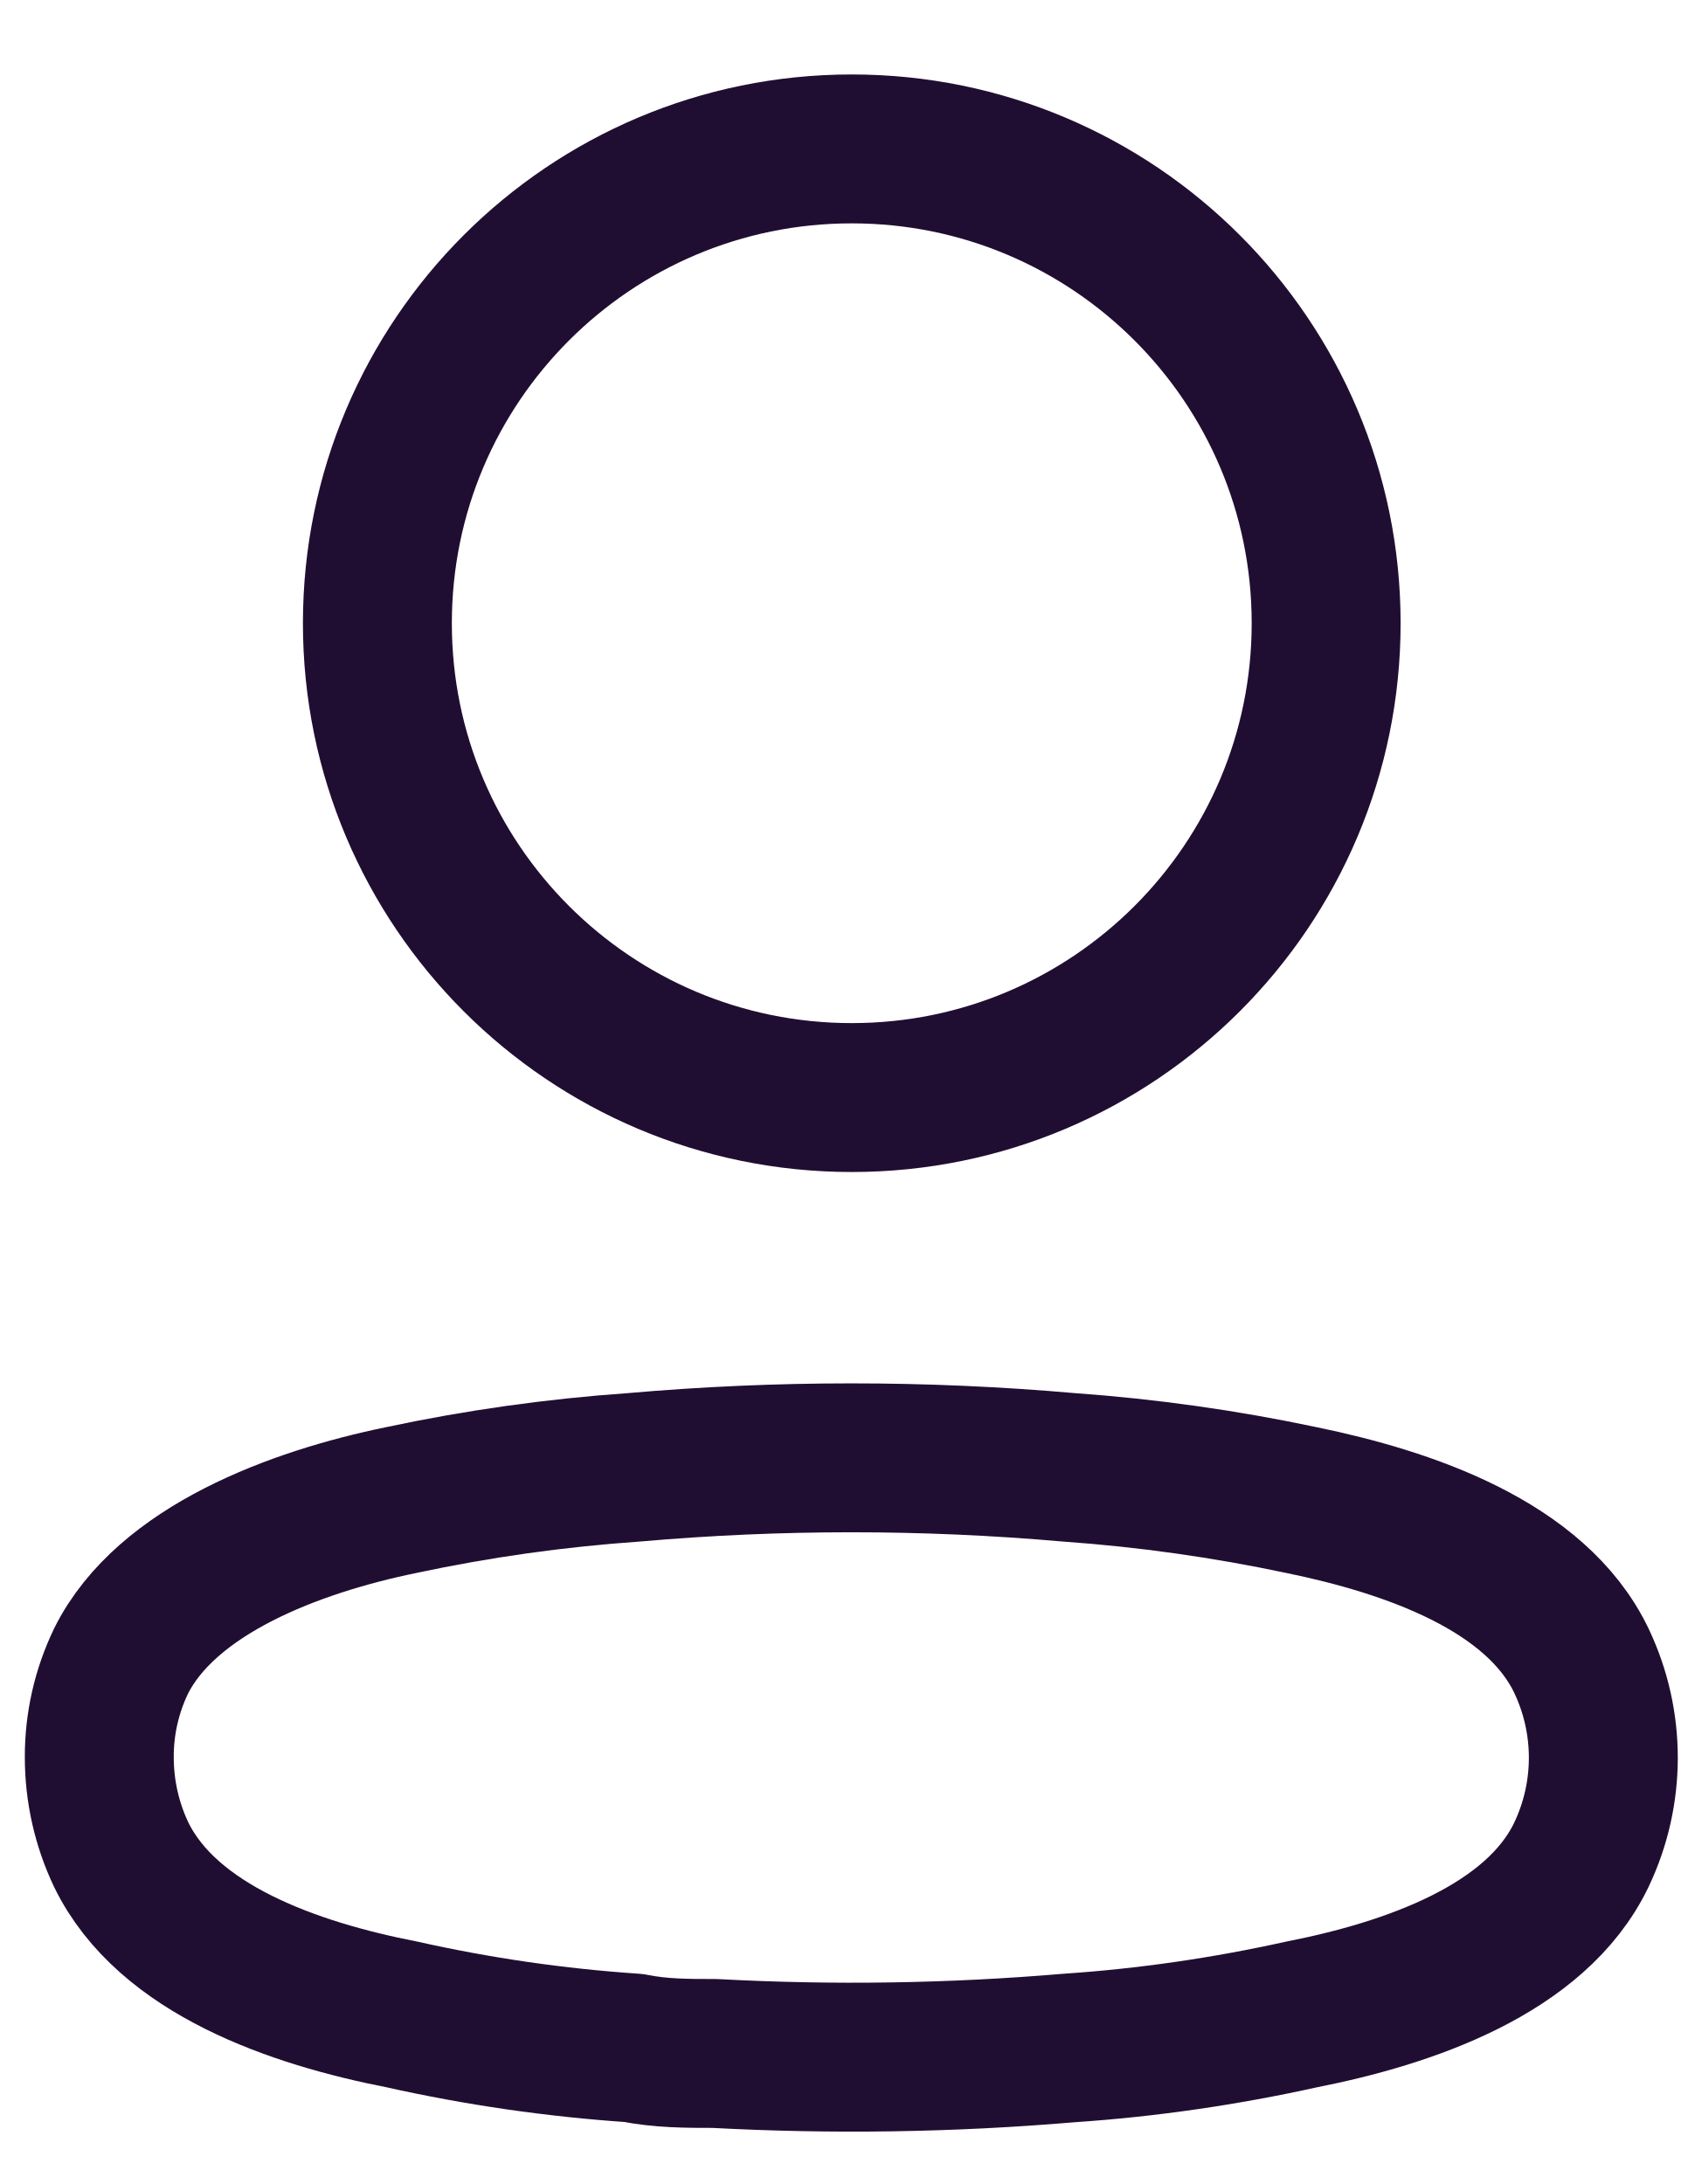
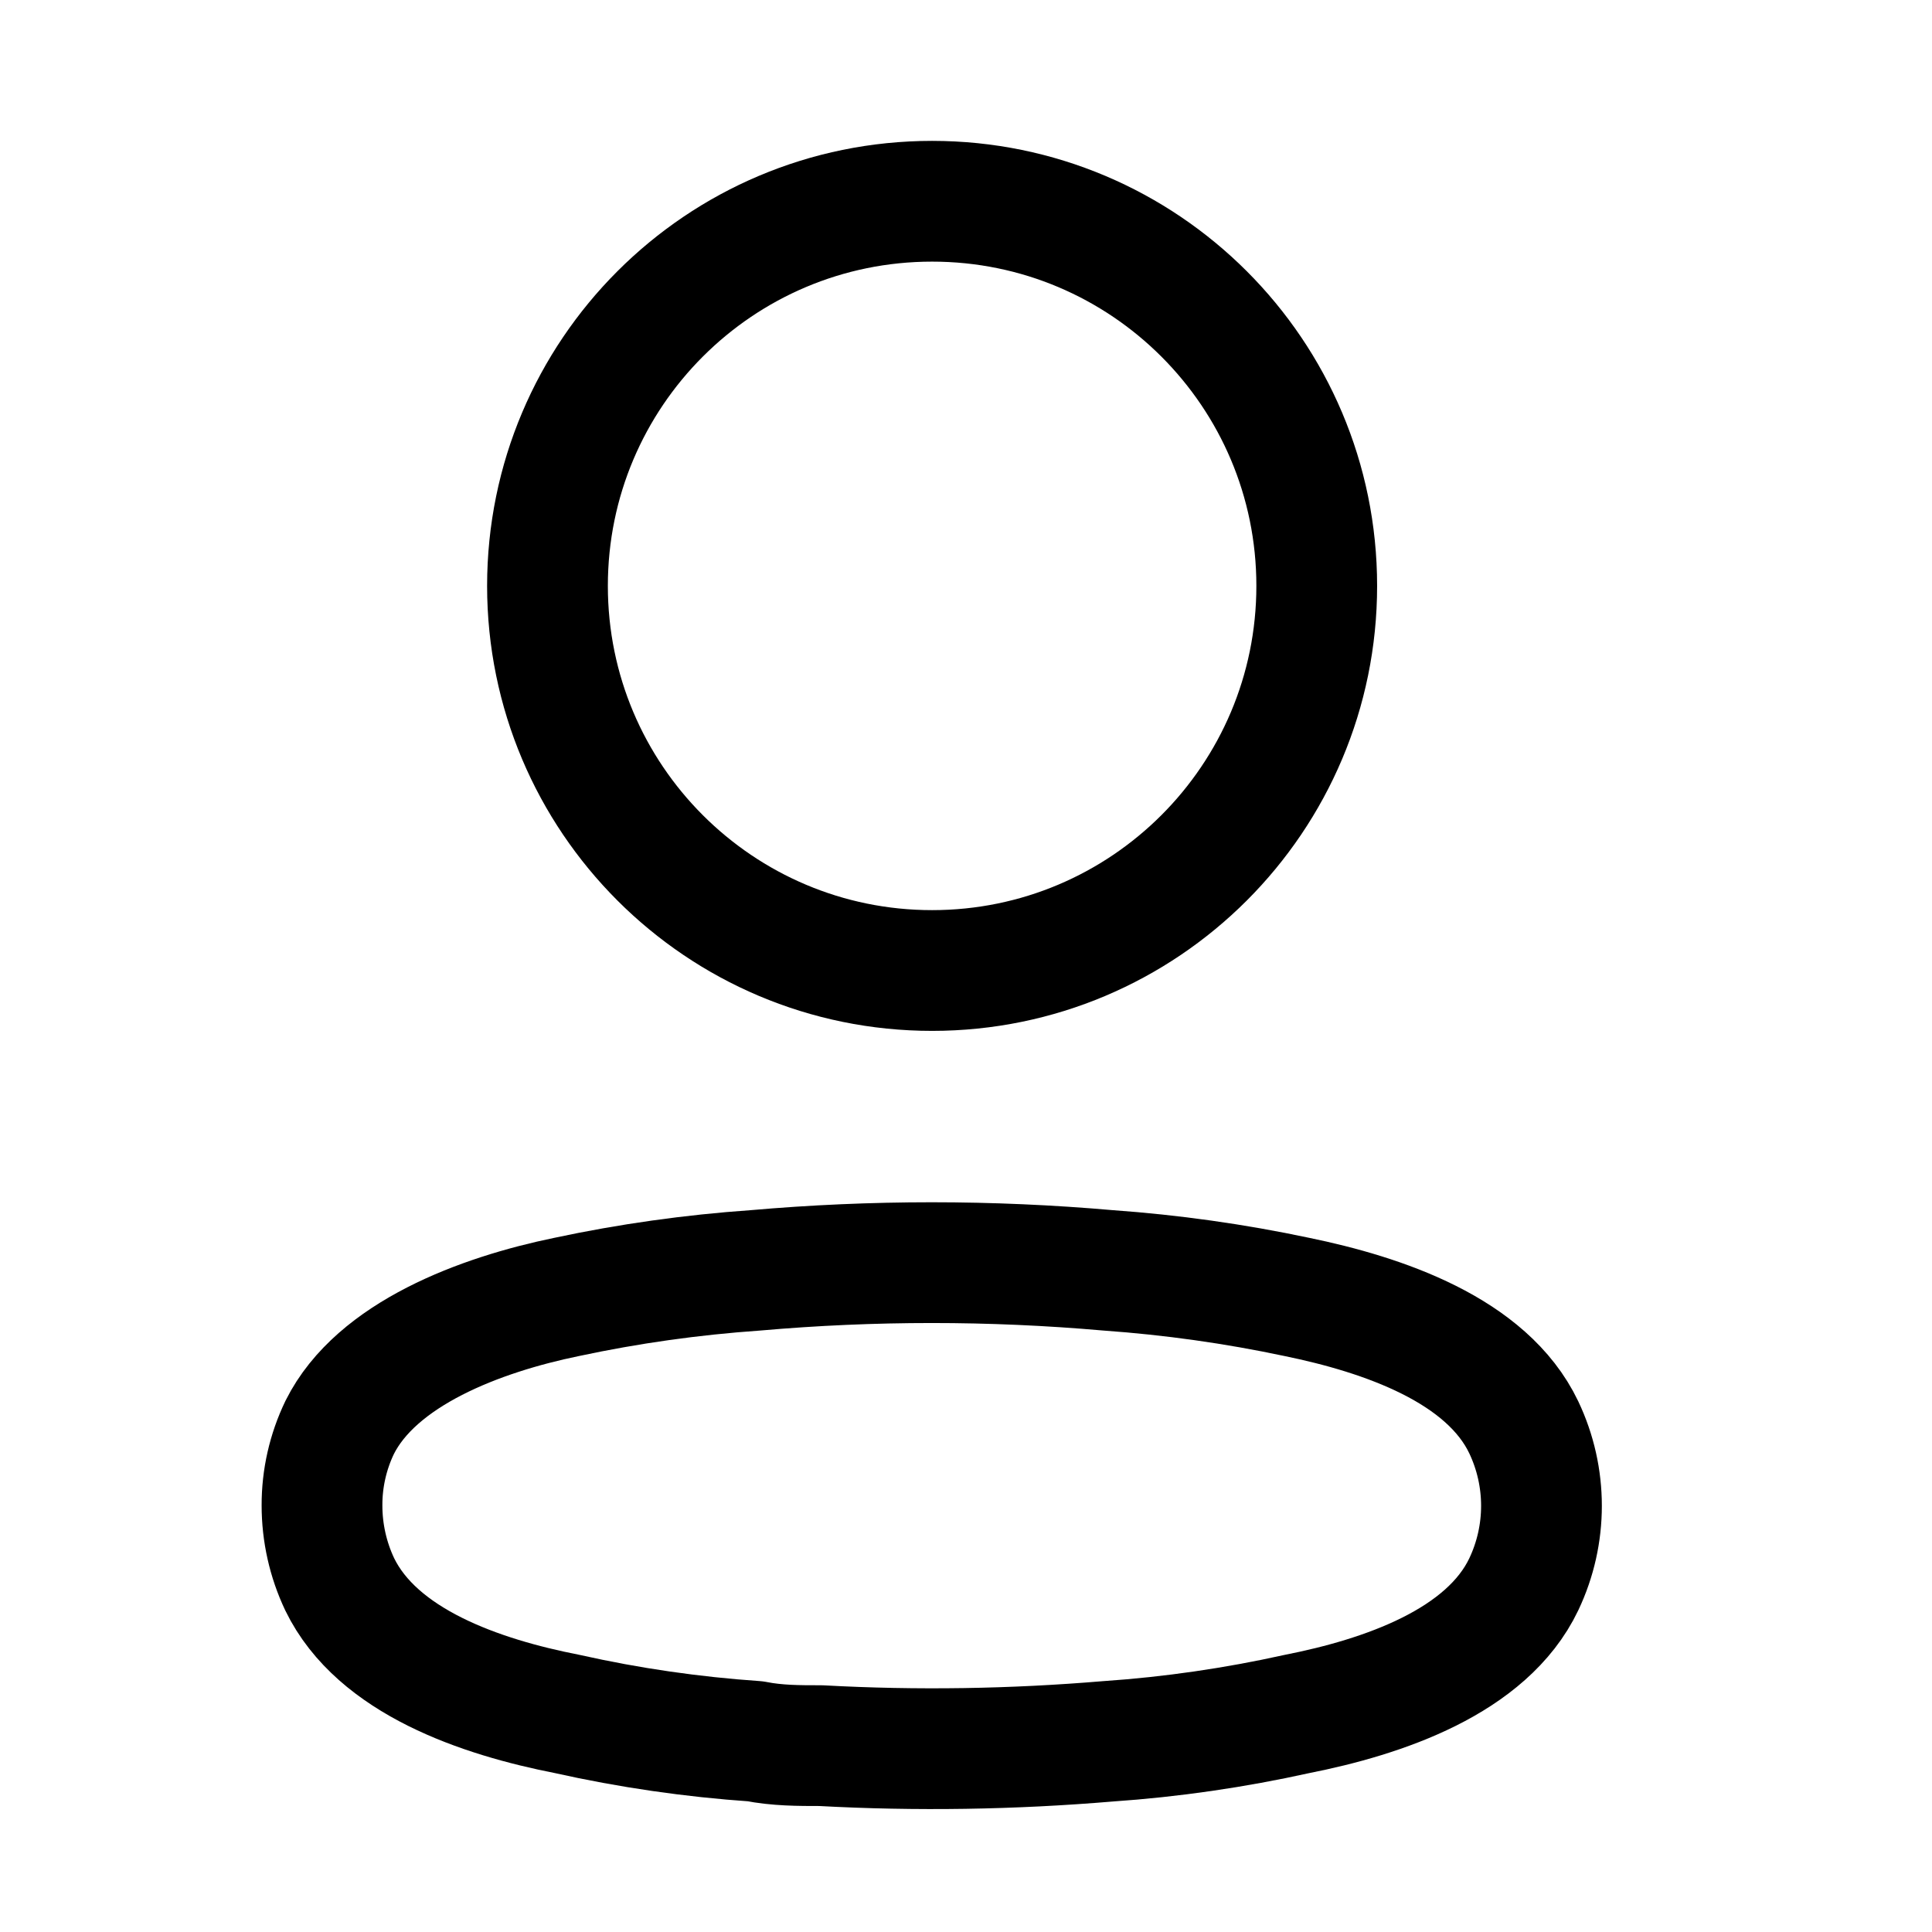
- <svg xmlns="http://www.w3.org/2000/svg" width="17" height="22" viewBox="0 0 17 22" fill="none">
-   <circle cx="8.579" cy="6.278" r="4.778" stroke="#200E32" stroke-width="1.5" stroke-linecap="round" stroke-linejoin="round" />
-   <path fill-rule="evenodd" clip-rule="evenodd" d="M1 17.701C0.999 17.365 1.074 17.034 1.22 16.731C1.677 15.816 2.968 15.331 4.039 15.111C4.811 14.946 5.594 14.836 6.382 14.781C7.841 14.653 9.308 14.653 10.767 14.781C11.554 14.837 12.337 14.947 13.11 15.111C14.181 15.331 15.471 15.77 15.929 16.731C16.222 17.348 16.222 18.064 15.929 18.681C15.471 19.642 14.181 20.081 13.11 20.292C12.338 20.463 11.555 20.577 10.767 20.63C9.579 20.731 8.387 20.749 7.197 20.685C6.922 20.685 6.657 20.685 6.382 20.63C5.597 20.577 4.816 20.464 4.048 20.292C2.968 20.081 1.687 19.642 1.22 18.681C1.075 18.375 1 18.04 1 17.701Z" stroke="#200E32" stroke-width="1.5" stroke-linecap="round" stroke-linejoin="round" />
+ <svg xmlns="http://www.w3.org/2000/svg" width="24" height="24" viewBox="0 0 24 24" fill="none">
+   <circle cx="11.579" cy="7.278" r="4.778" stroke="black" stroke-width="1.5" stroke-linecap="round" stroke-linejoin="round" />
+   <path fill-rule="evenodd" clip-rule="evenodd" d="M4 18.701C3.999 18.366 4.074 18.034 4.22 17.731C4.677 16.816 5.968 16.331 7.039 16.111C7.811 15.946 8.594 15.836 9.382 15.781C10.841 15.653 12.308 15.653 13.767 15.781C14.554 15.837 15.337 15.947 16.11 16.111C17.181 16.331 18.471 16.77 18.929 17.731C19.222 18.348 19.222 19.064 18.929 19.681C18.471 20.642 17.181 21.081 16.11 21.292C15.338 21.463 14.555 21.577 13.767 21.631C12.579 21.731 11.387 21.75 10.197 21.685C9.922 21.685 9.657 21.685 9.382 21.631C8.597 21.577 7.816 21.464 7.048 21.292C5.968 21.081 4.687 20.642 4.22 19.681C4.075 19.375 4 19.04 4 18.701Z" stroke="black" stroke-width="1.5" stroke-linecap="round" stroke-linejoin="round" />
</svg>
